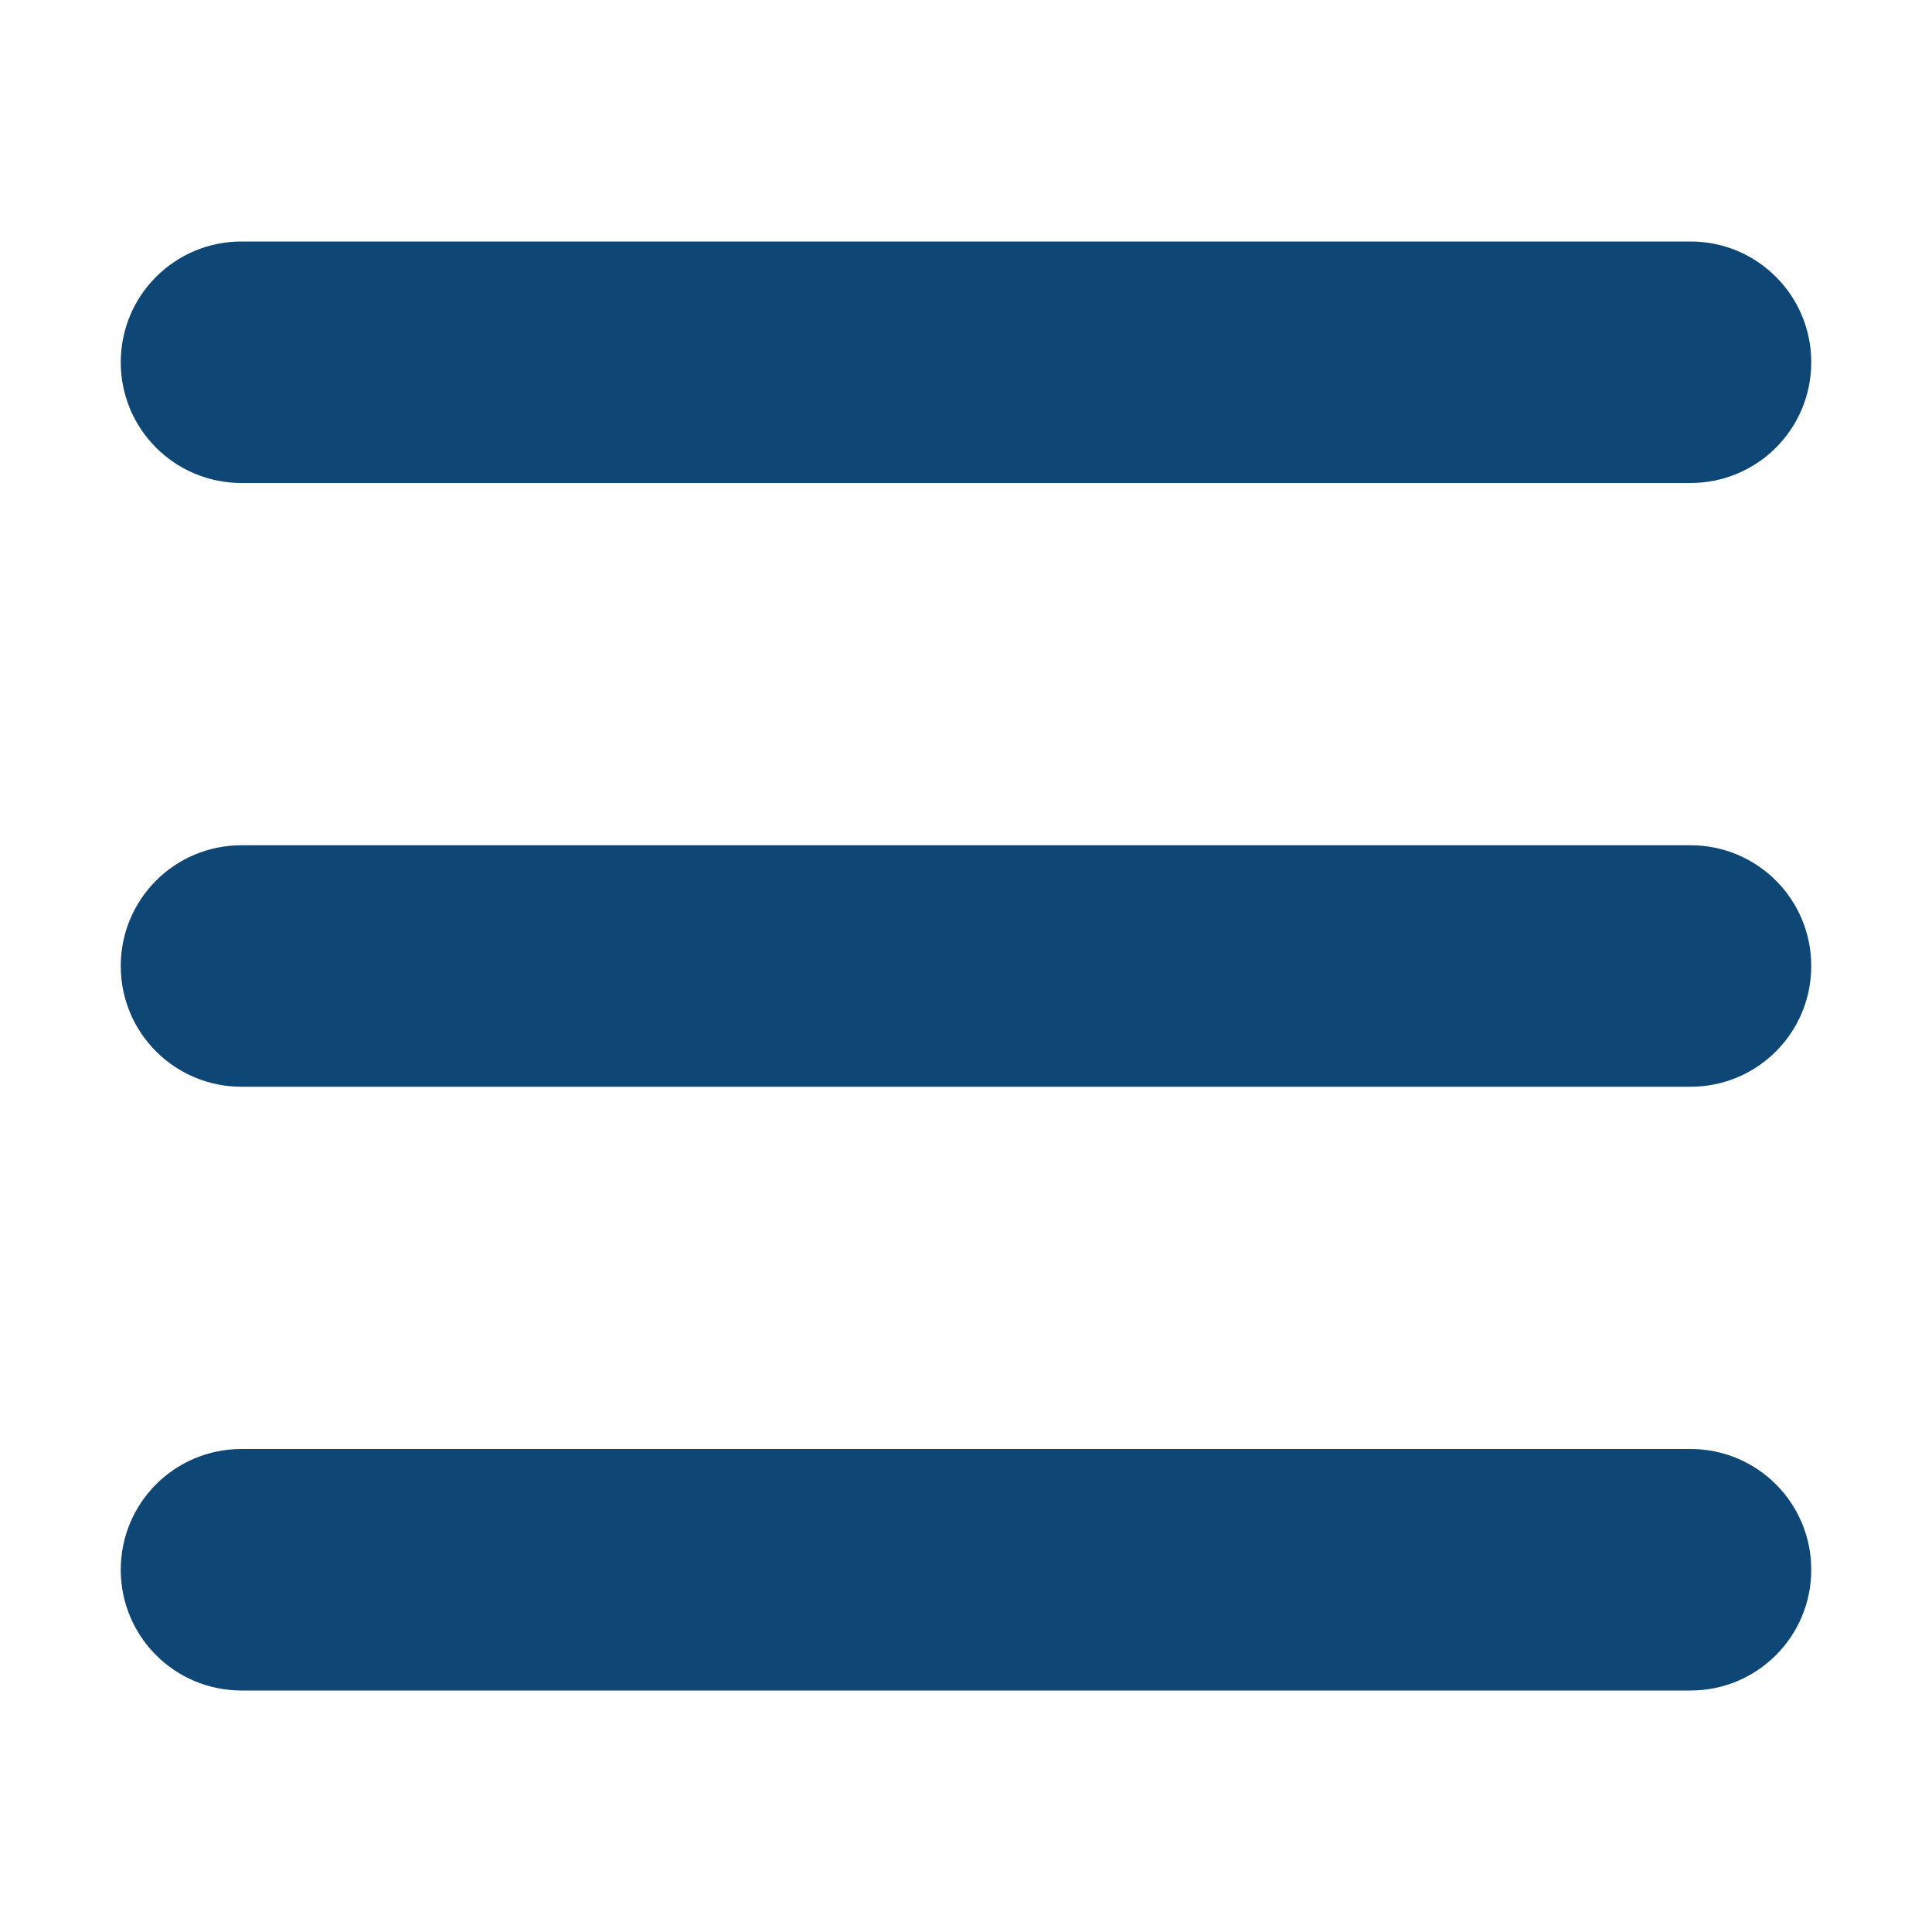
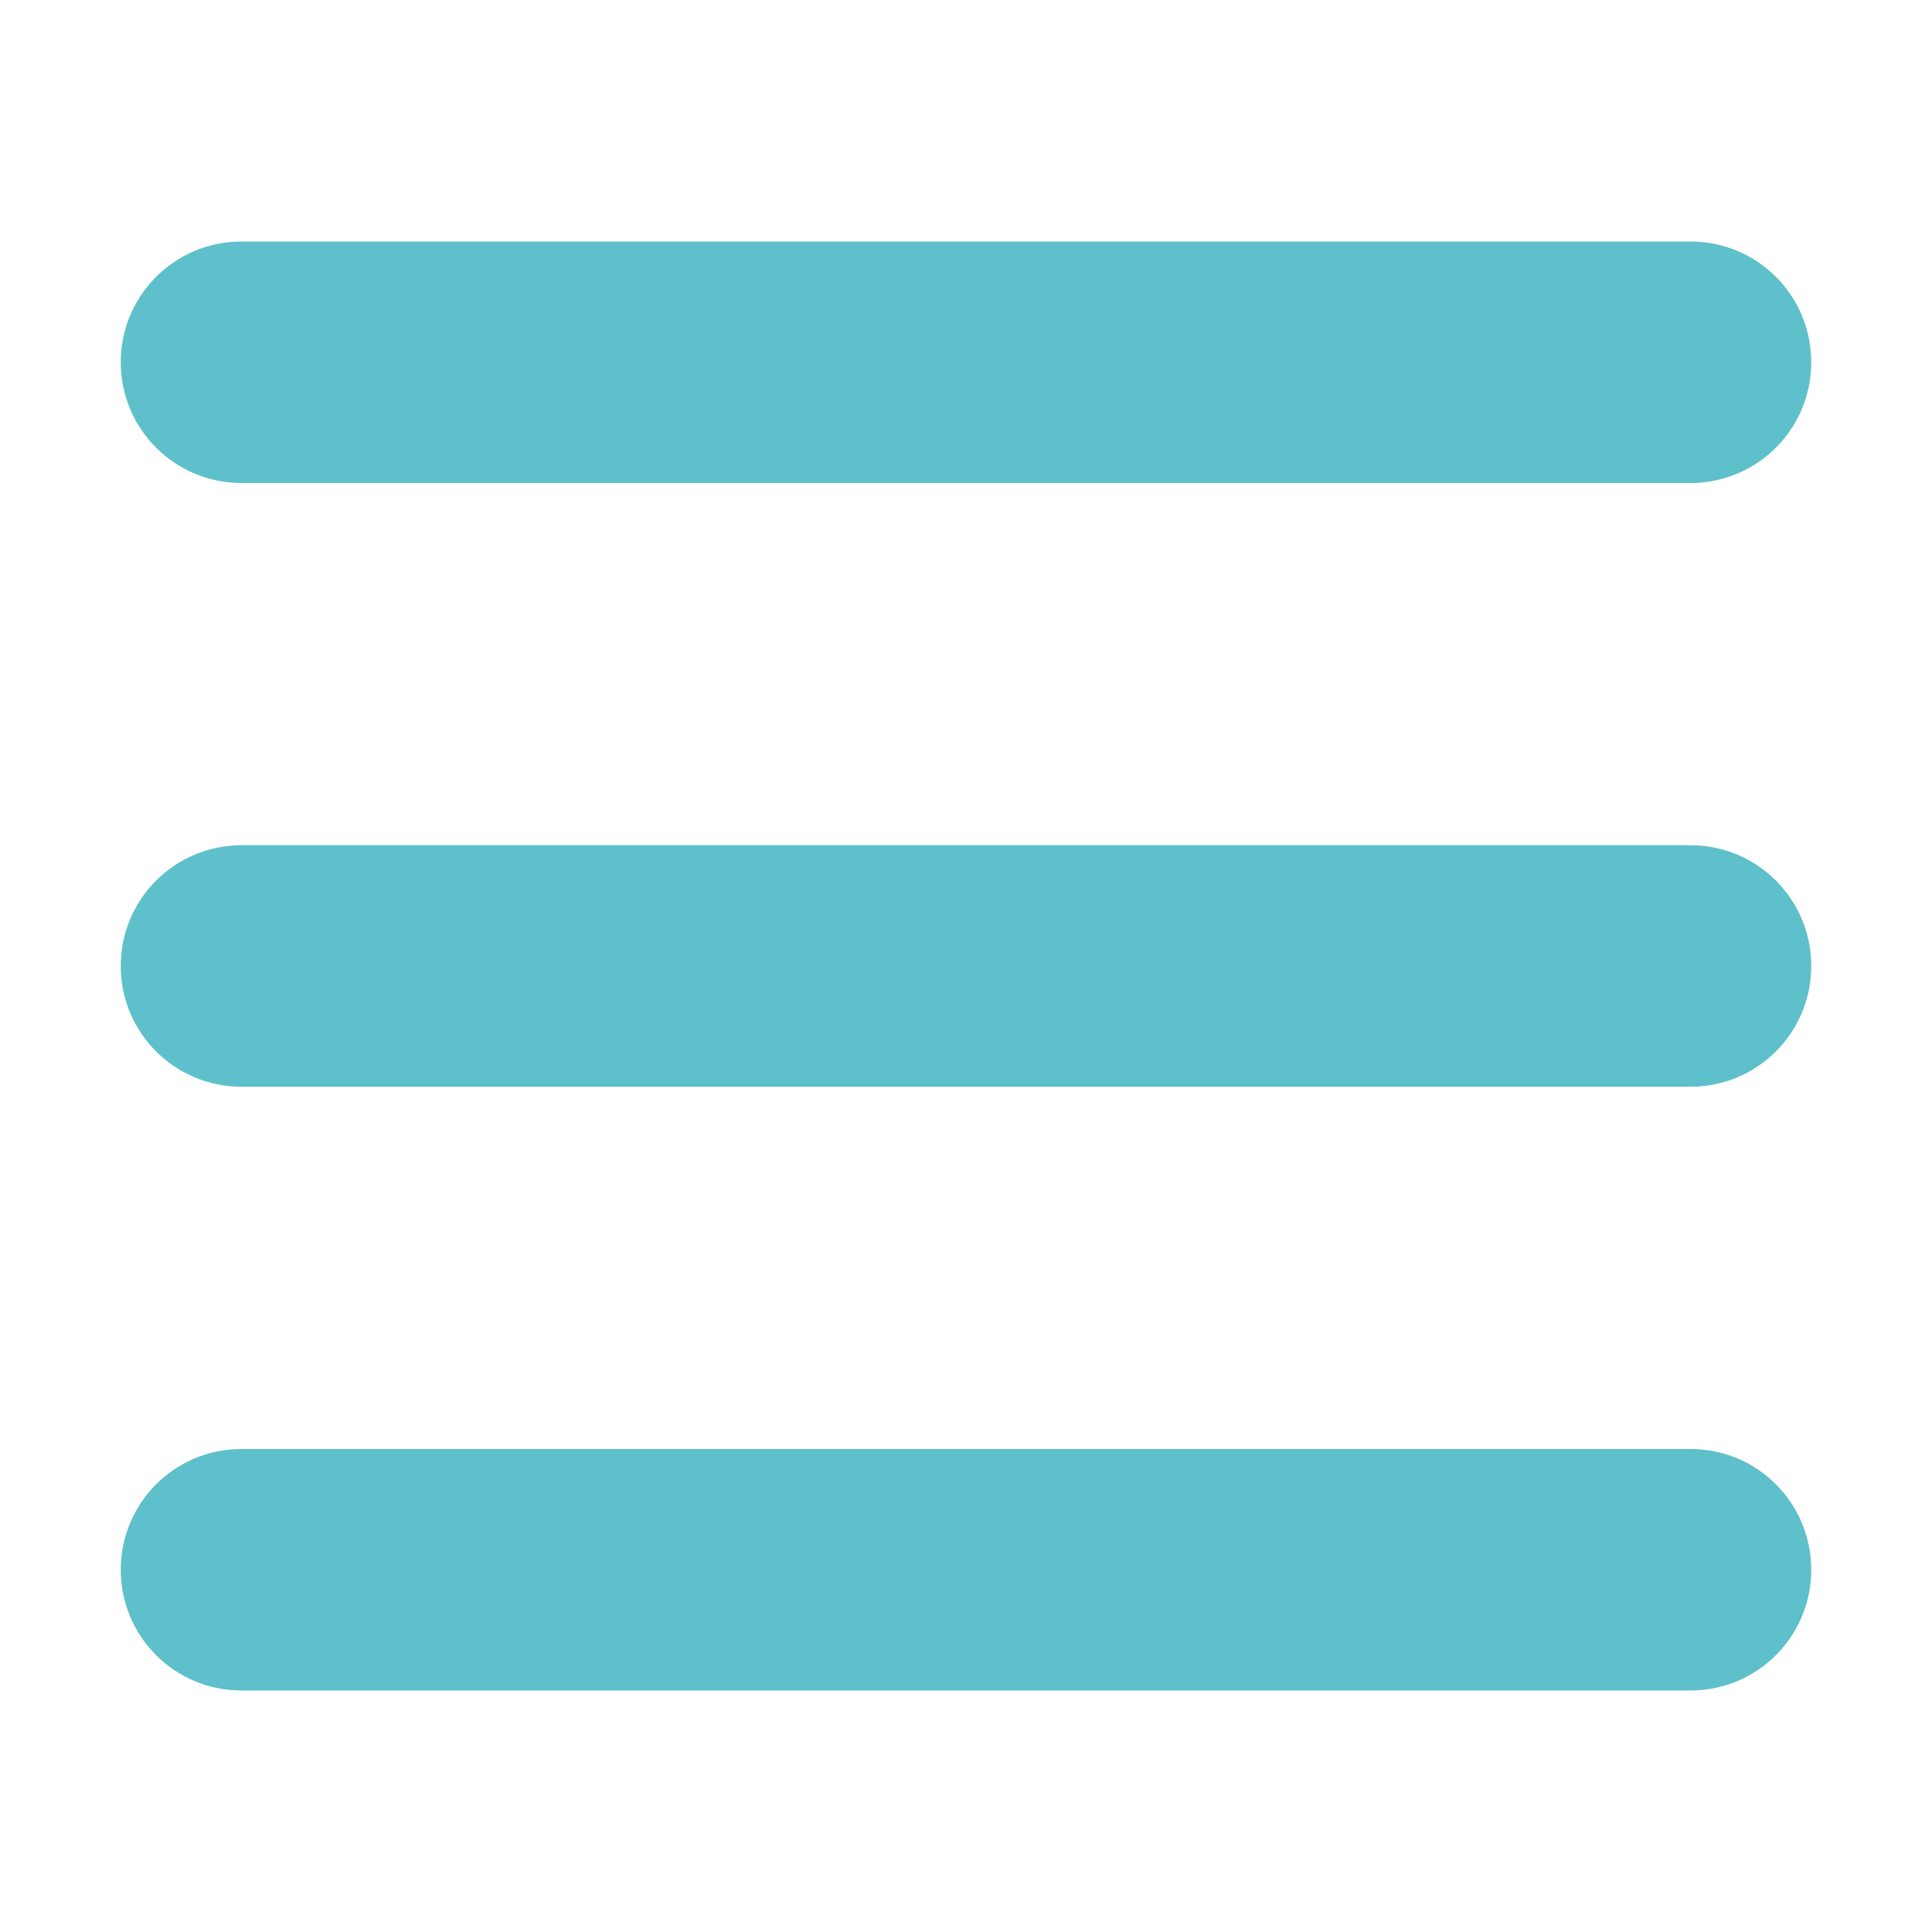
<svg xmlns="http://www.w3.org/2000/svg" height="26" width="26" viewBox="0 0 448 512">
-   <path opacity="1" fill="#0e4675" d="M0 96C0 78.3 14.3 64 32 64H416c17.7 0 32 14.3 32 32s-14.3 32-32 32H32C14.3 128 0 113.7 0 96zM0 256c0-17.7 14.3-32 32-32H416c17.7 0 32 14.3 32 32s-14.3 32-32 32H32c-17.7 0-32-14.3-32-32zM448 416c0 17.7-14.3 32-32 32H32c-17.7 0-32-14.3-32-32s14.3-32 32-32H416c17.7 0 32 14.3 32 32z" />
+   <path opacity="1" fill="#5ec0ca" d="M0 96C0 78.3 14.3 64 32 64H416c17.7 0 32 14.3 32 32s-14.3 32-32 32H32C14.3 128 0 113.7 0 96zM0 256c0-17.7 14.3-32 32-32H416c17.7 0 32 14.3 32 32s-14.3 32-32 32H32c-17.7 0-32-14.3-32-32zM448 416c0 17.7-14.3 32-32 32H32c-17.7 0-32-14.3-32-32s14.3-32 32-32H416c17.7 0 32 14.3 32 32z" />
</svg>
